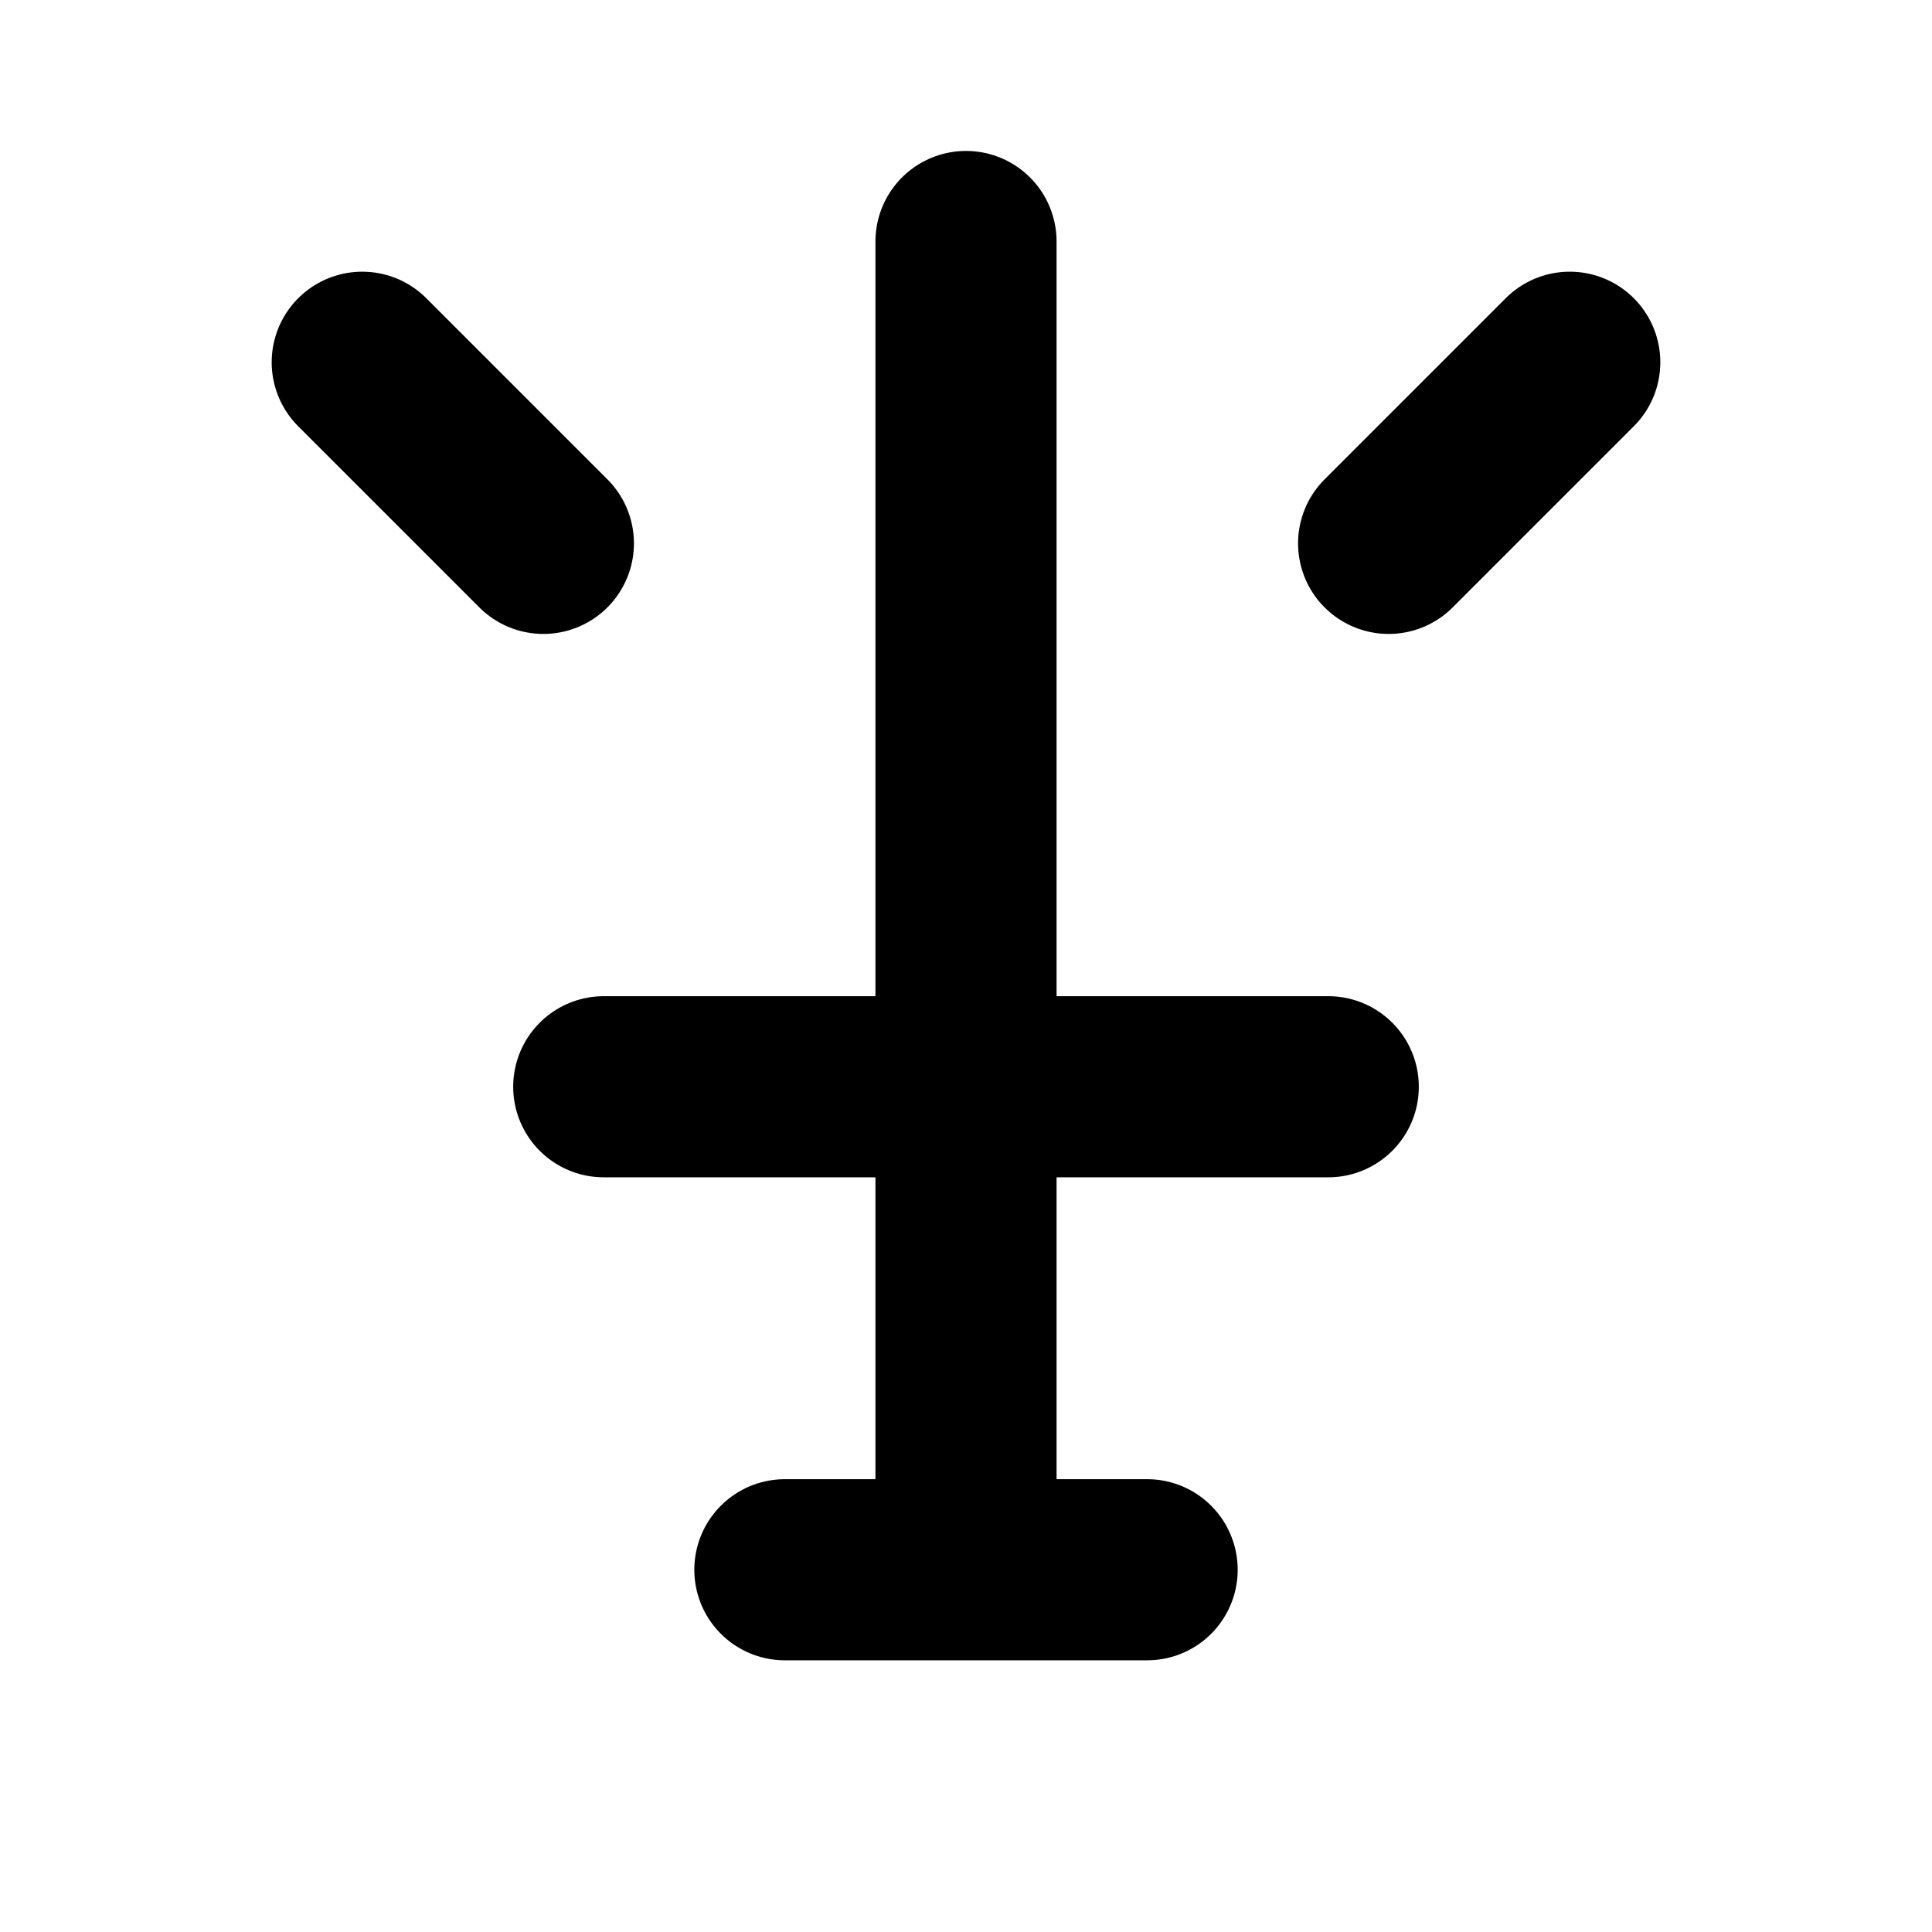
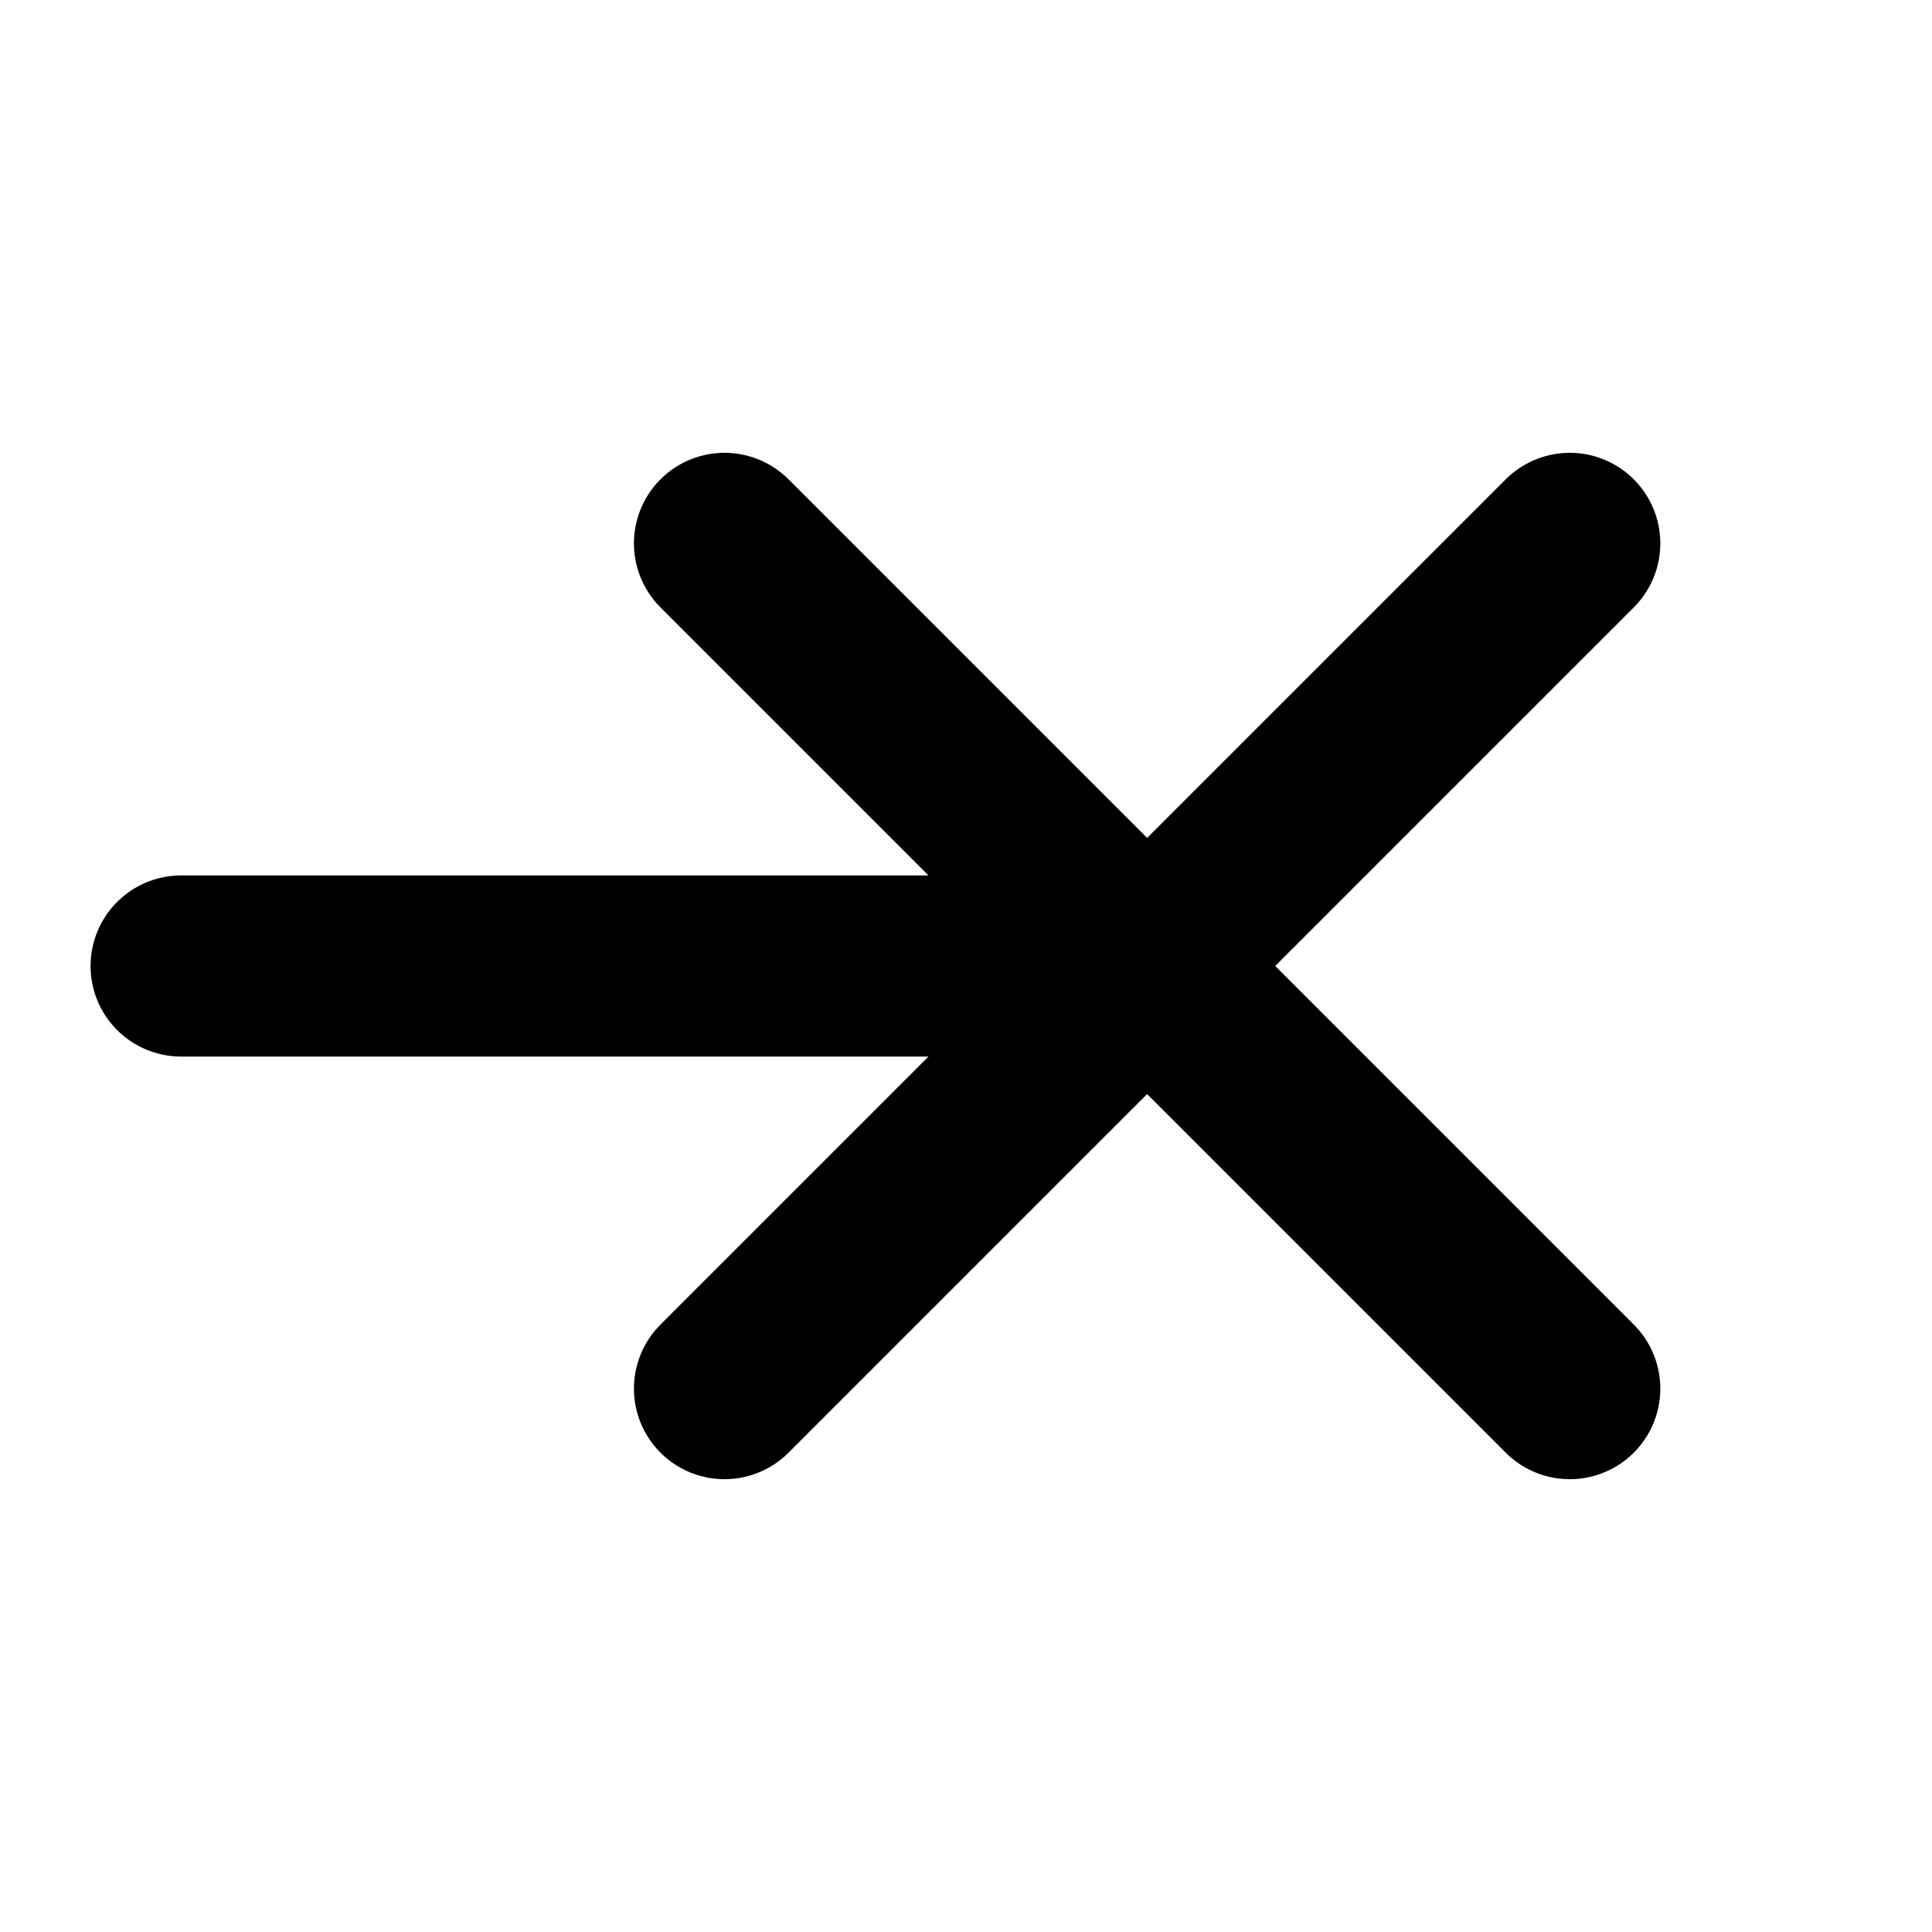
<svg xmlns="http://www.w3.org/2000/svg" width="16" height="16" viewBox="0 0 16 16" fill="none" stroke="currentColor" stroke-width="1.5" stroke-linecap="round" stroke-linejoin="round">
-   <path d="M8 2v7M5 9h6M8 9v4M6.5 13h3M3 3l1.5 1.5M13 3l-1.5 1.5" />
+   <path d="M1.5 8h8M6 4.5l7 7M13 4.5l-7 7" />
</svg>
